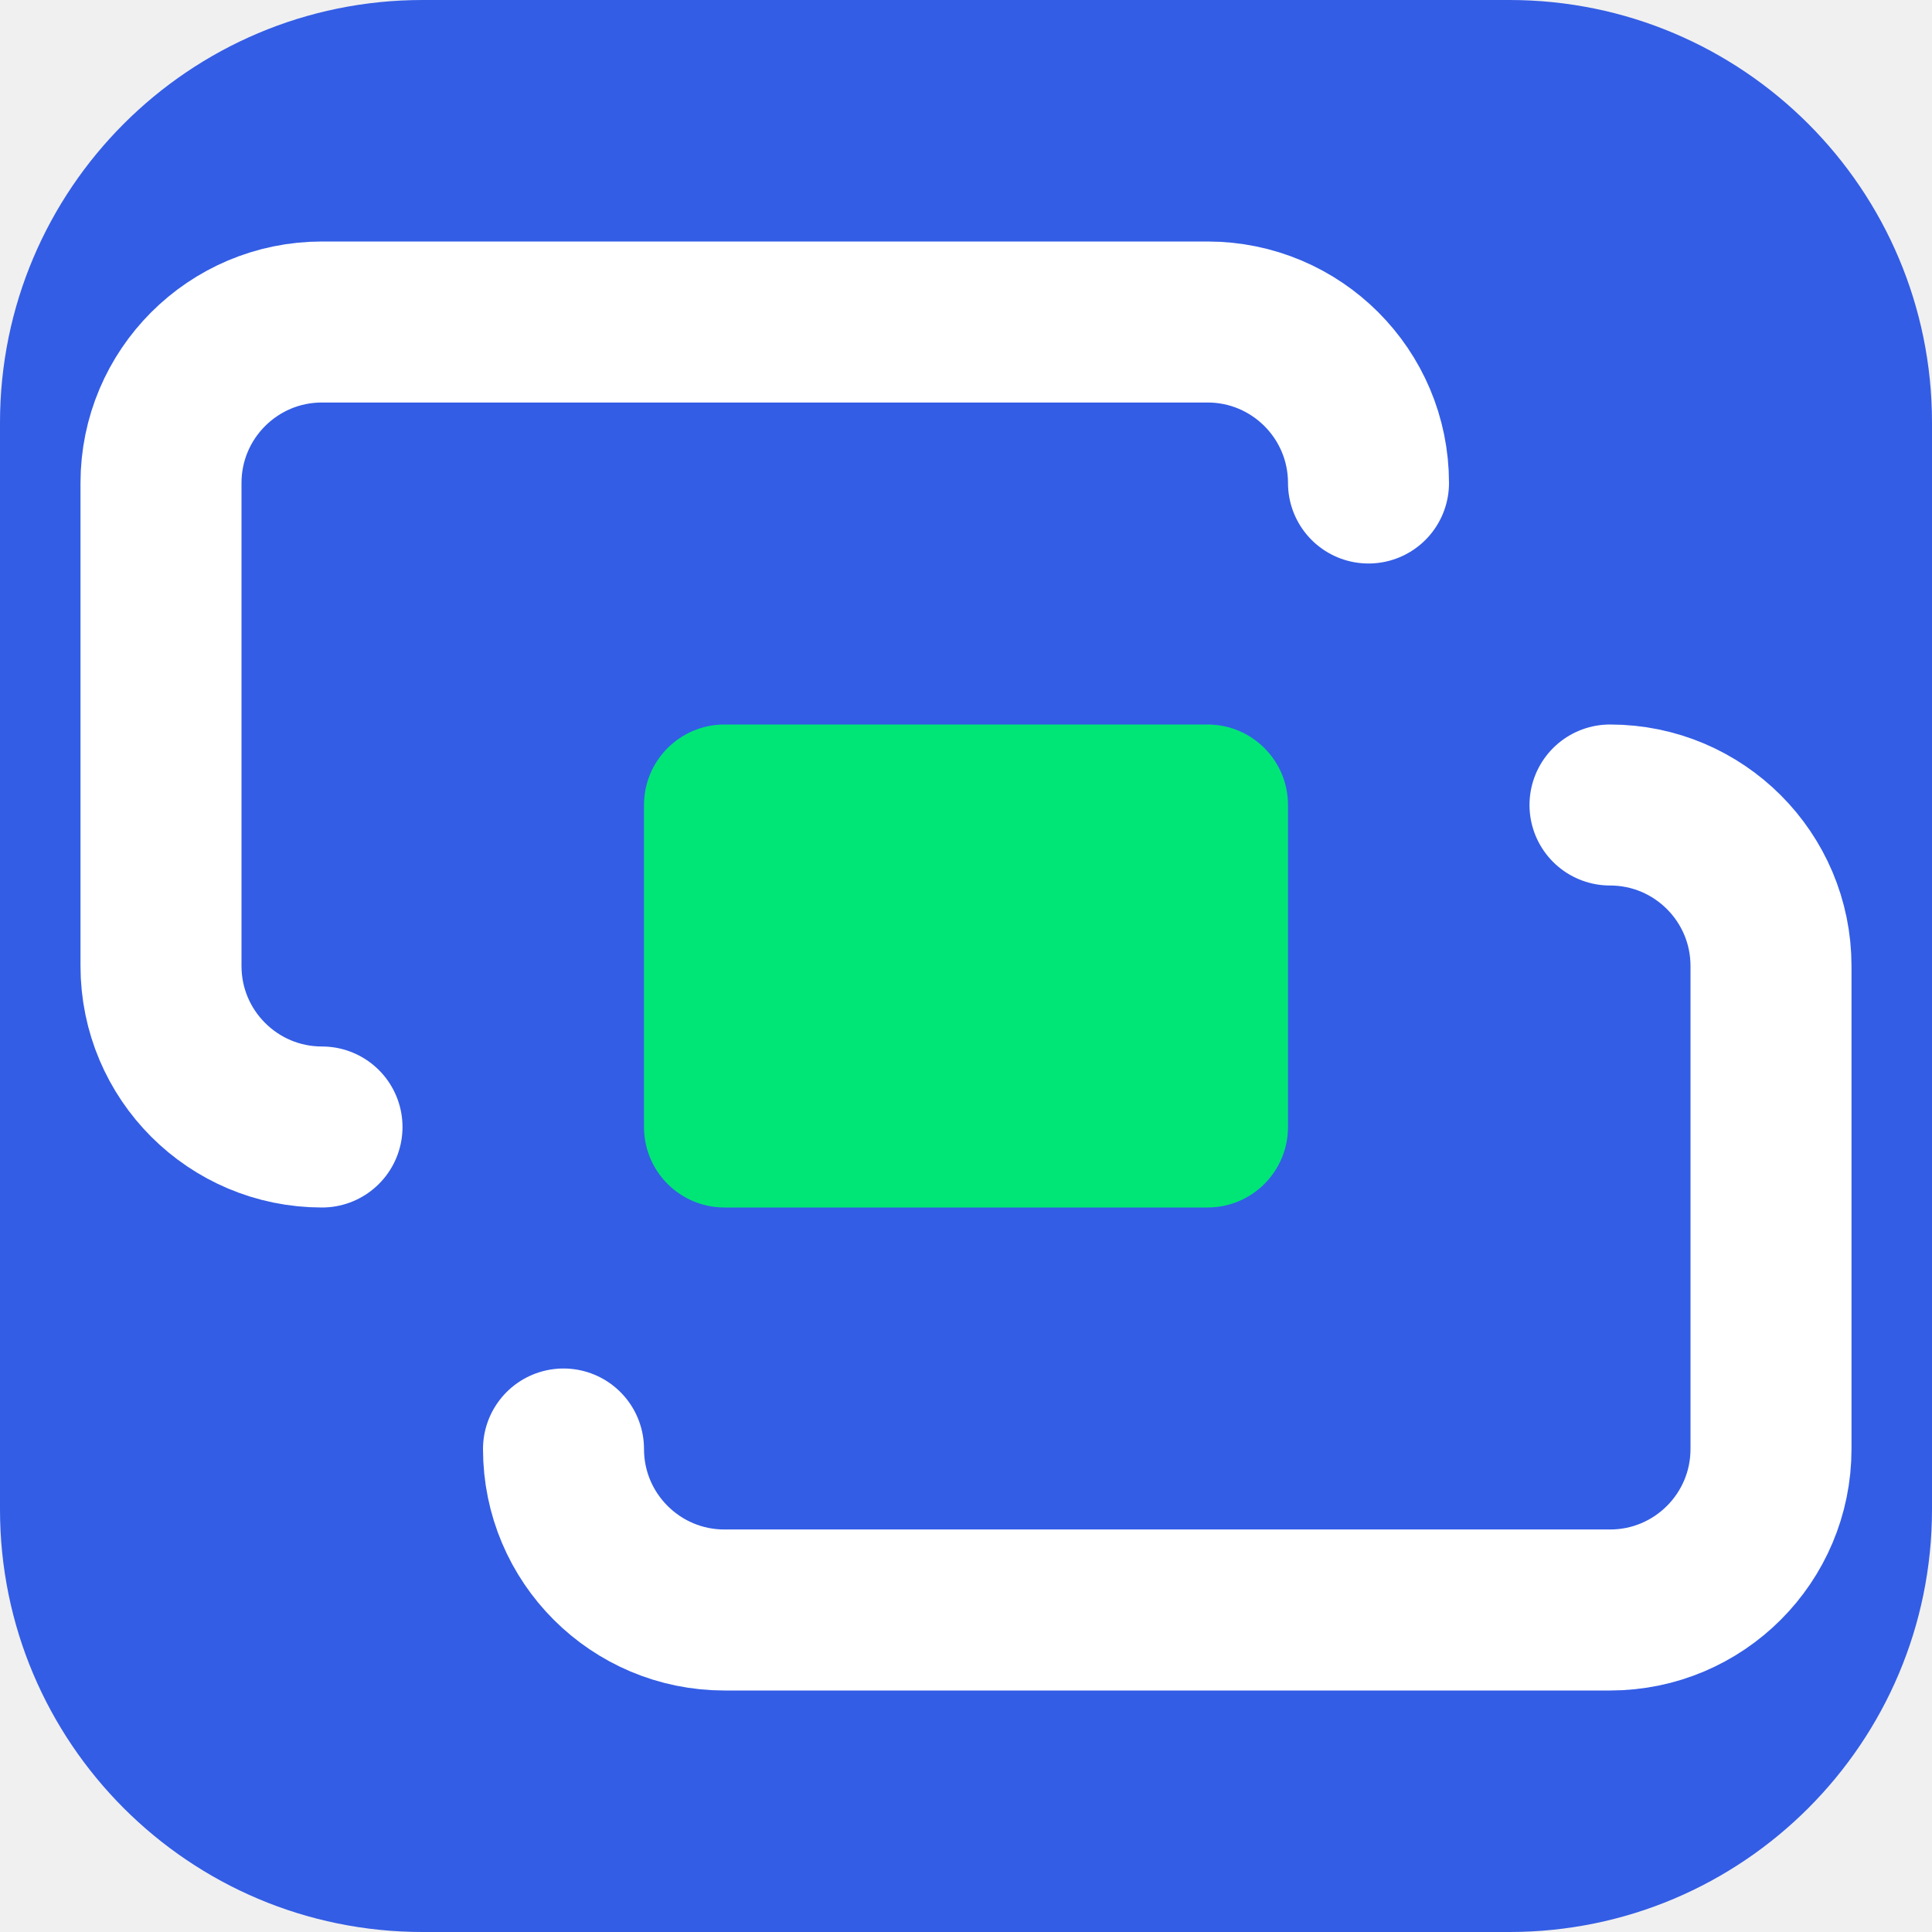
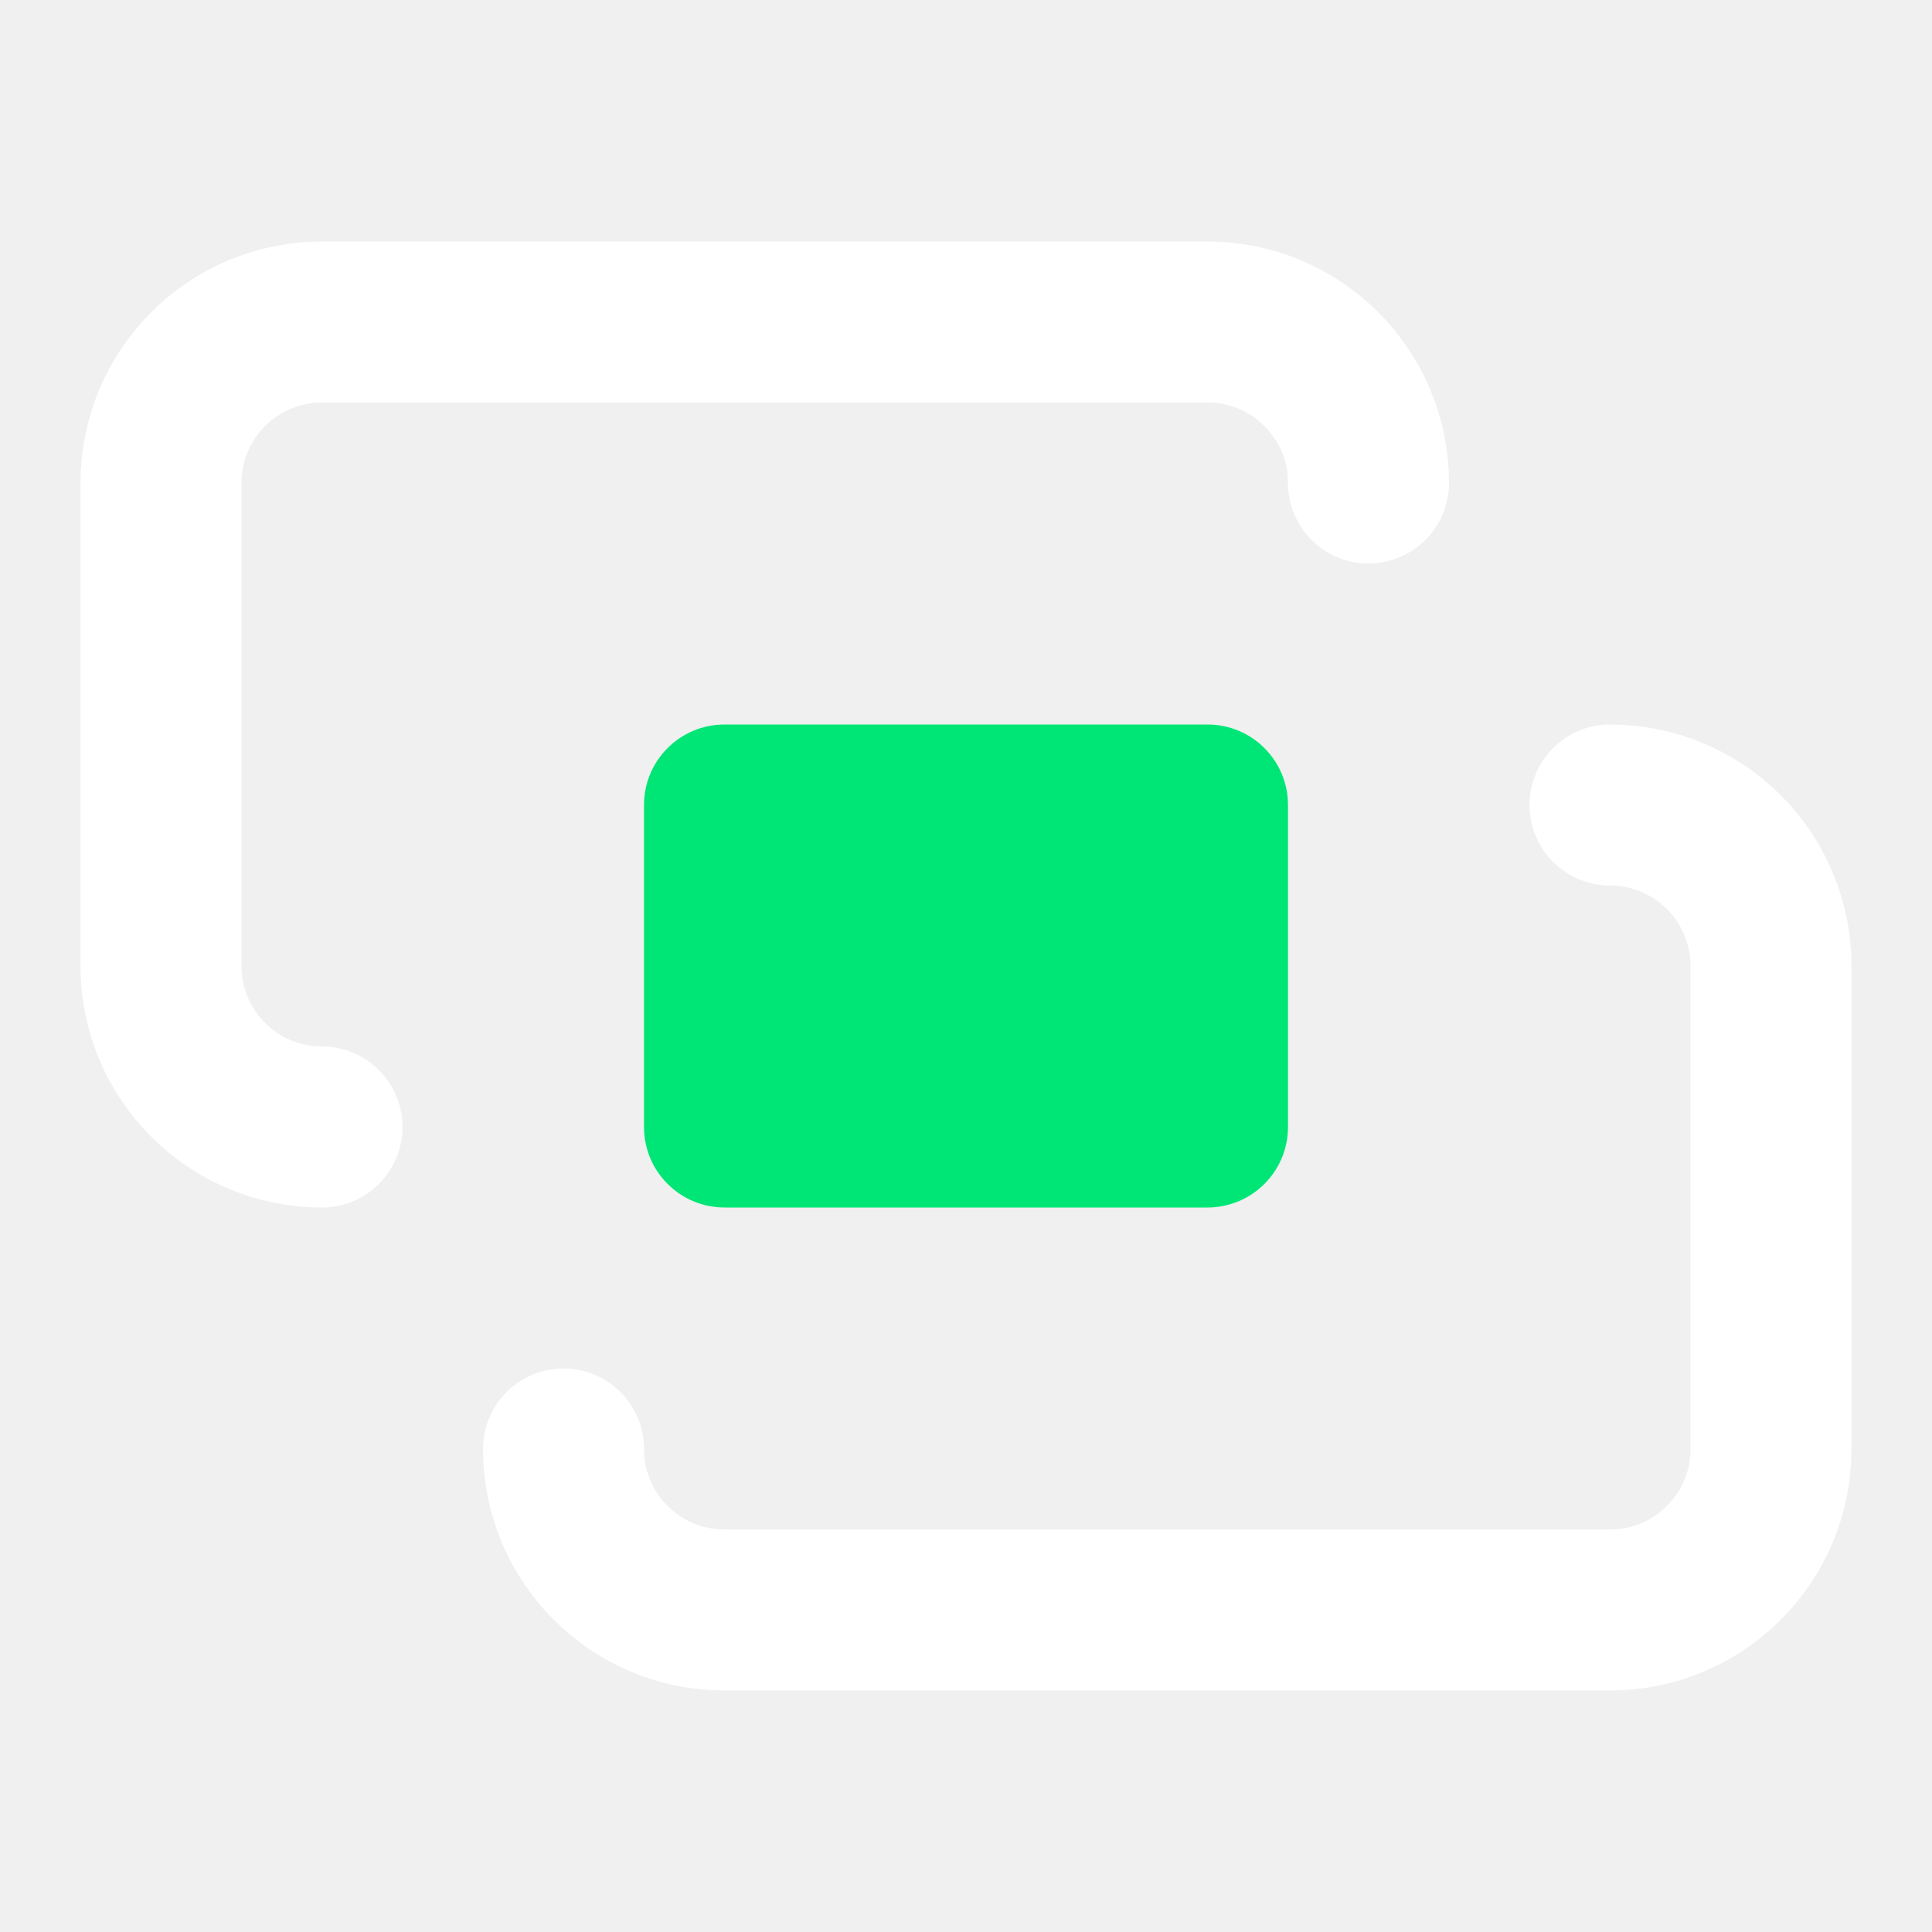
- <svg xmlns="http://www.w3.org/2000/svg" width="32" height="32" viewBox="0 0 24 24" role="img">
-   <rect width="24" height="24" rx="5.25" fill="#335DE5" />
+ <svg xmlns="http://www.w3.org/2000/svg" width="24" height="24" viewBox="0 0 24 24" role="img">
  <path d="M4 14A2 2 0 0 1 2 12V6A2 2 0 0 1 4 4H15A2 2 0 0 1 17 6" fill="none" stroke="#FFFFFF" stroke-width="2" stroke-linecap="round" stroke-linejoin="round" />
  <path d="M20 10A2 2 0 0 1 22 12V18A2 2 0 0 1 20 20H9A2 2 0 0 1 7 18" fill="none" stroke="#FFFFFF" stroke-width="2" stroke-linecap="round" stroke-linejoin="round" />
  <rect x="8" y="9" width="8" height="6" rx="1" fill="#00E676" />
</svg>
